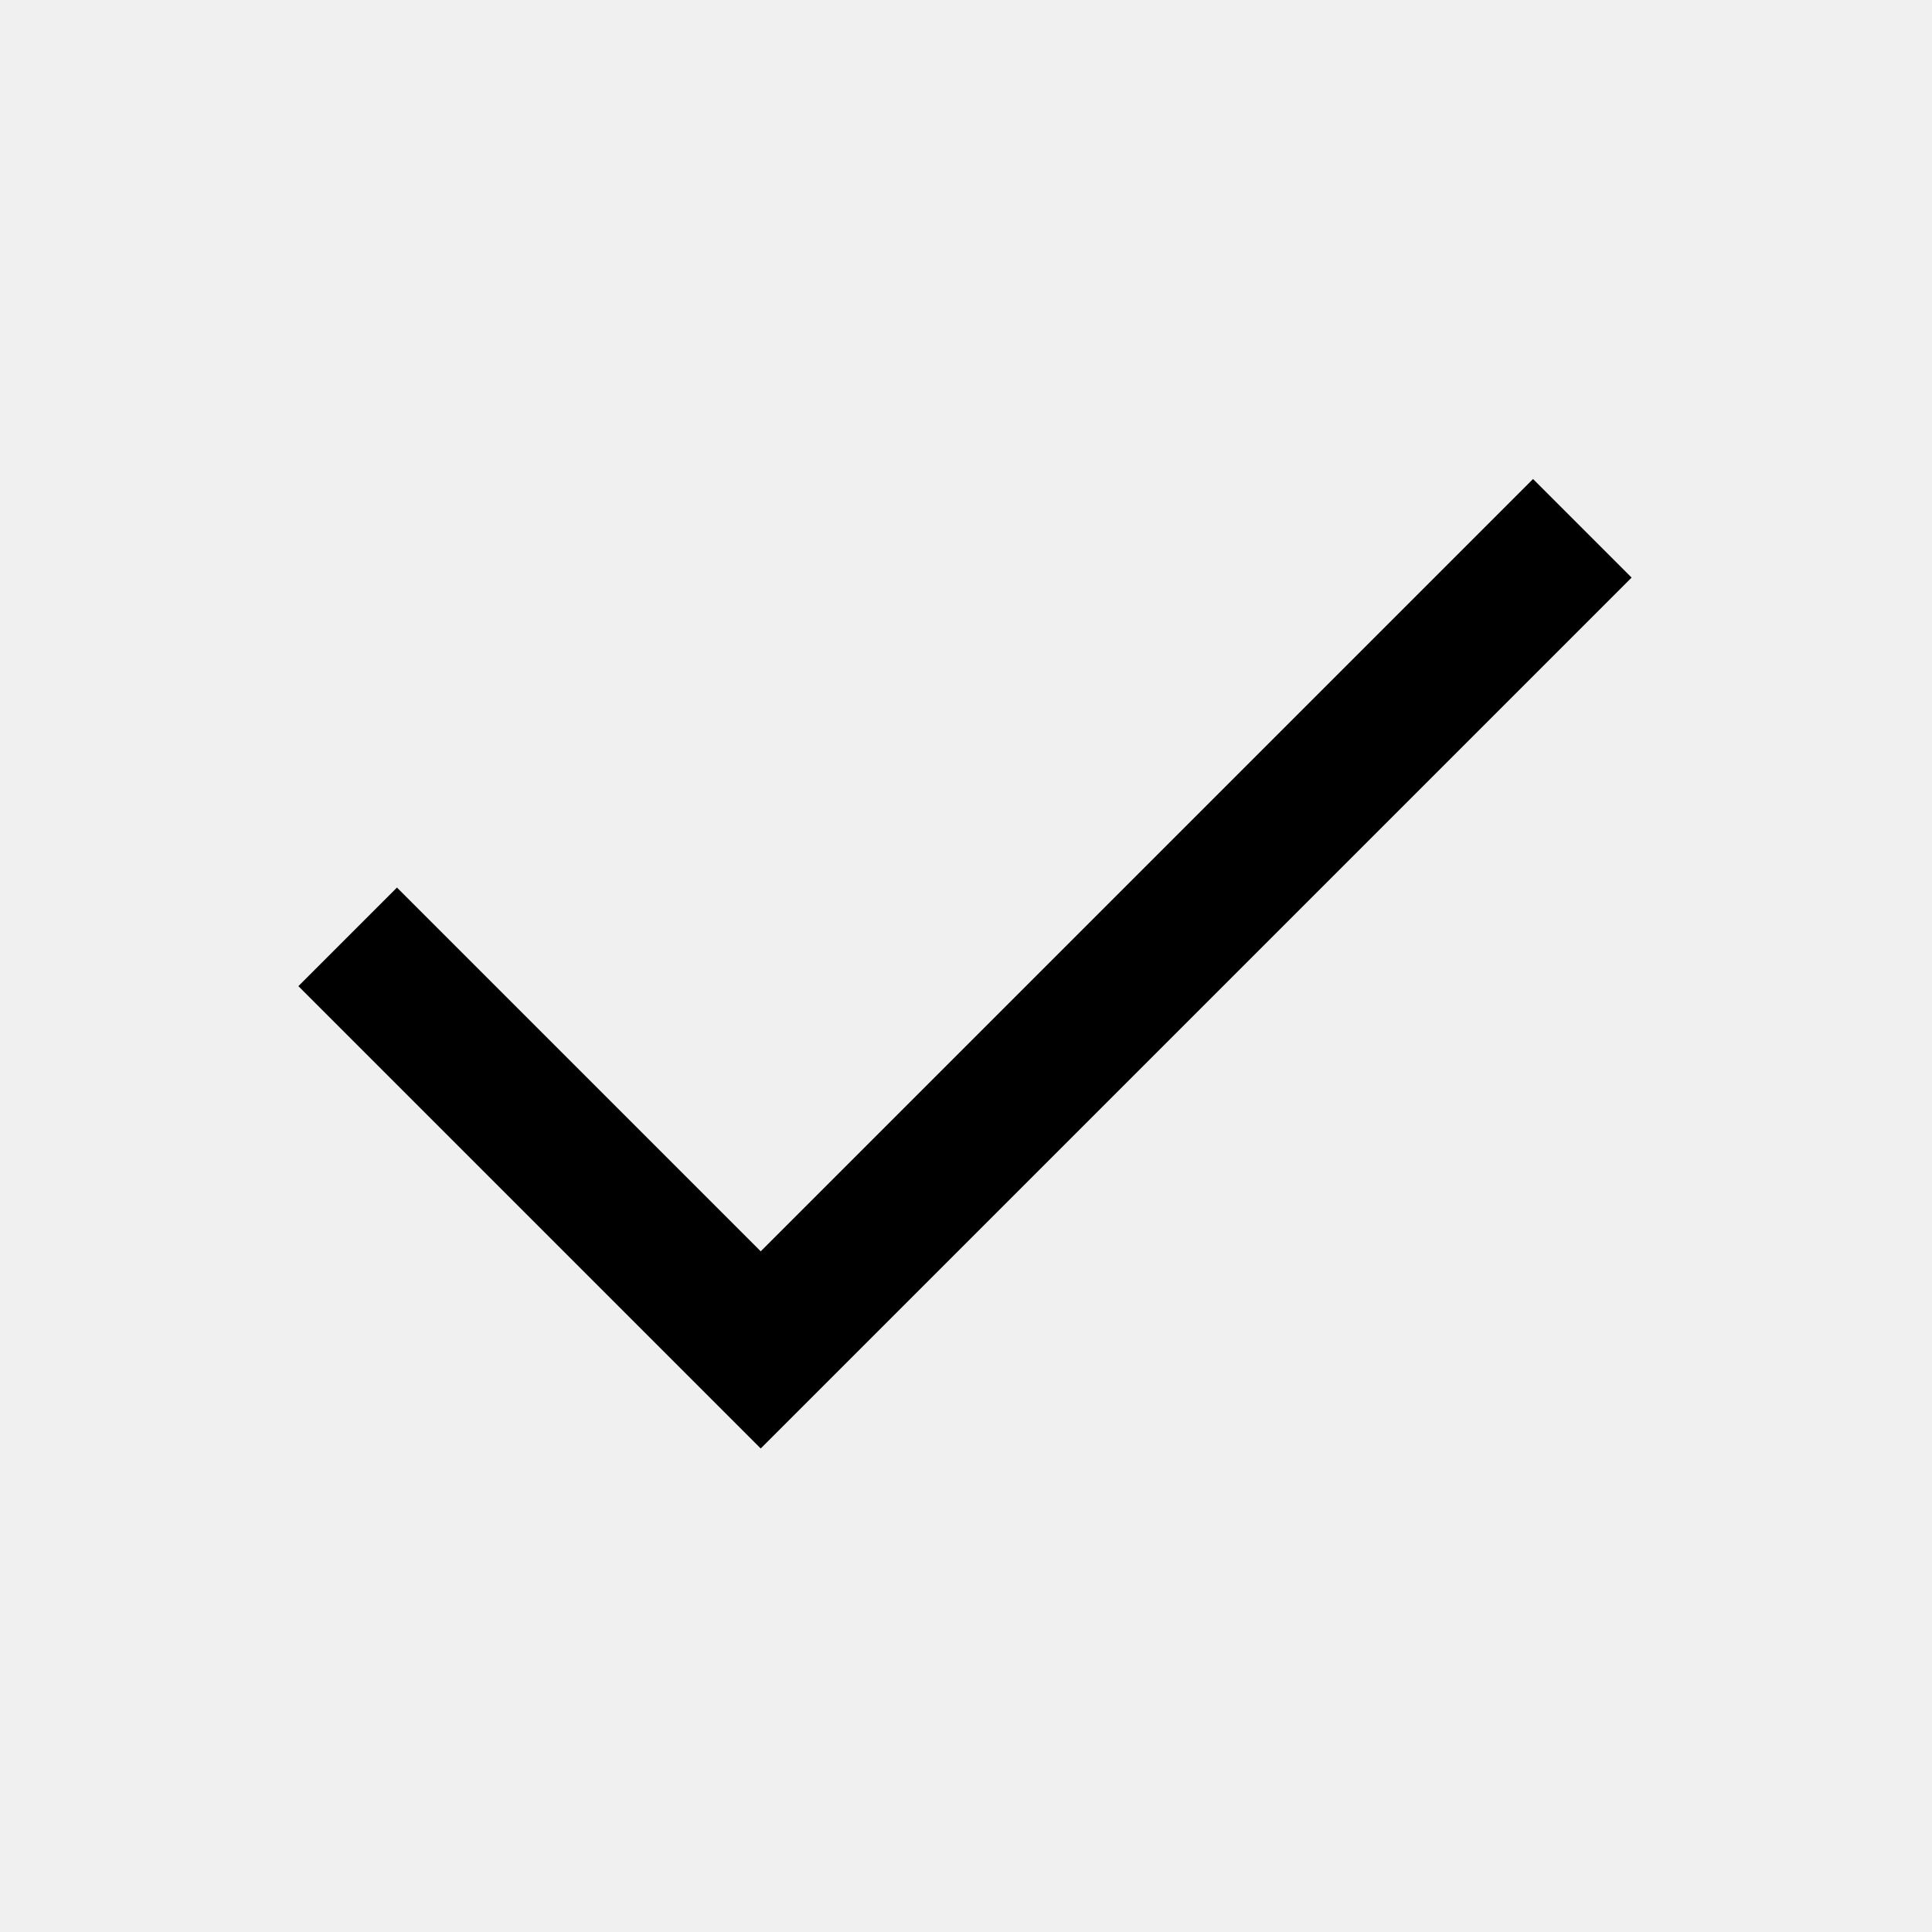
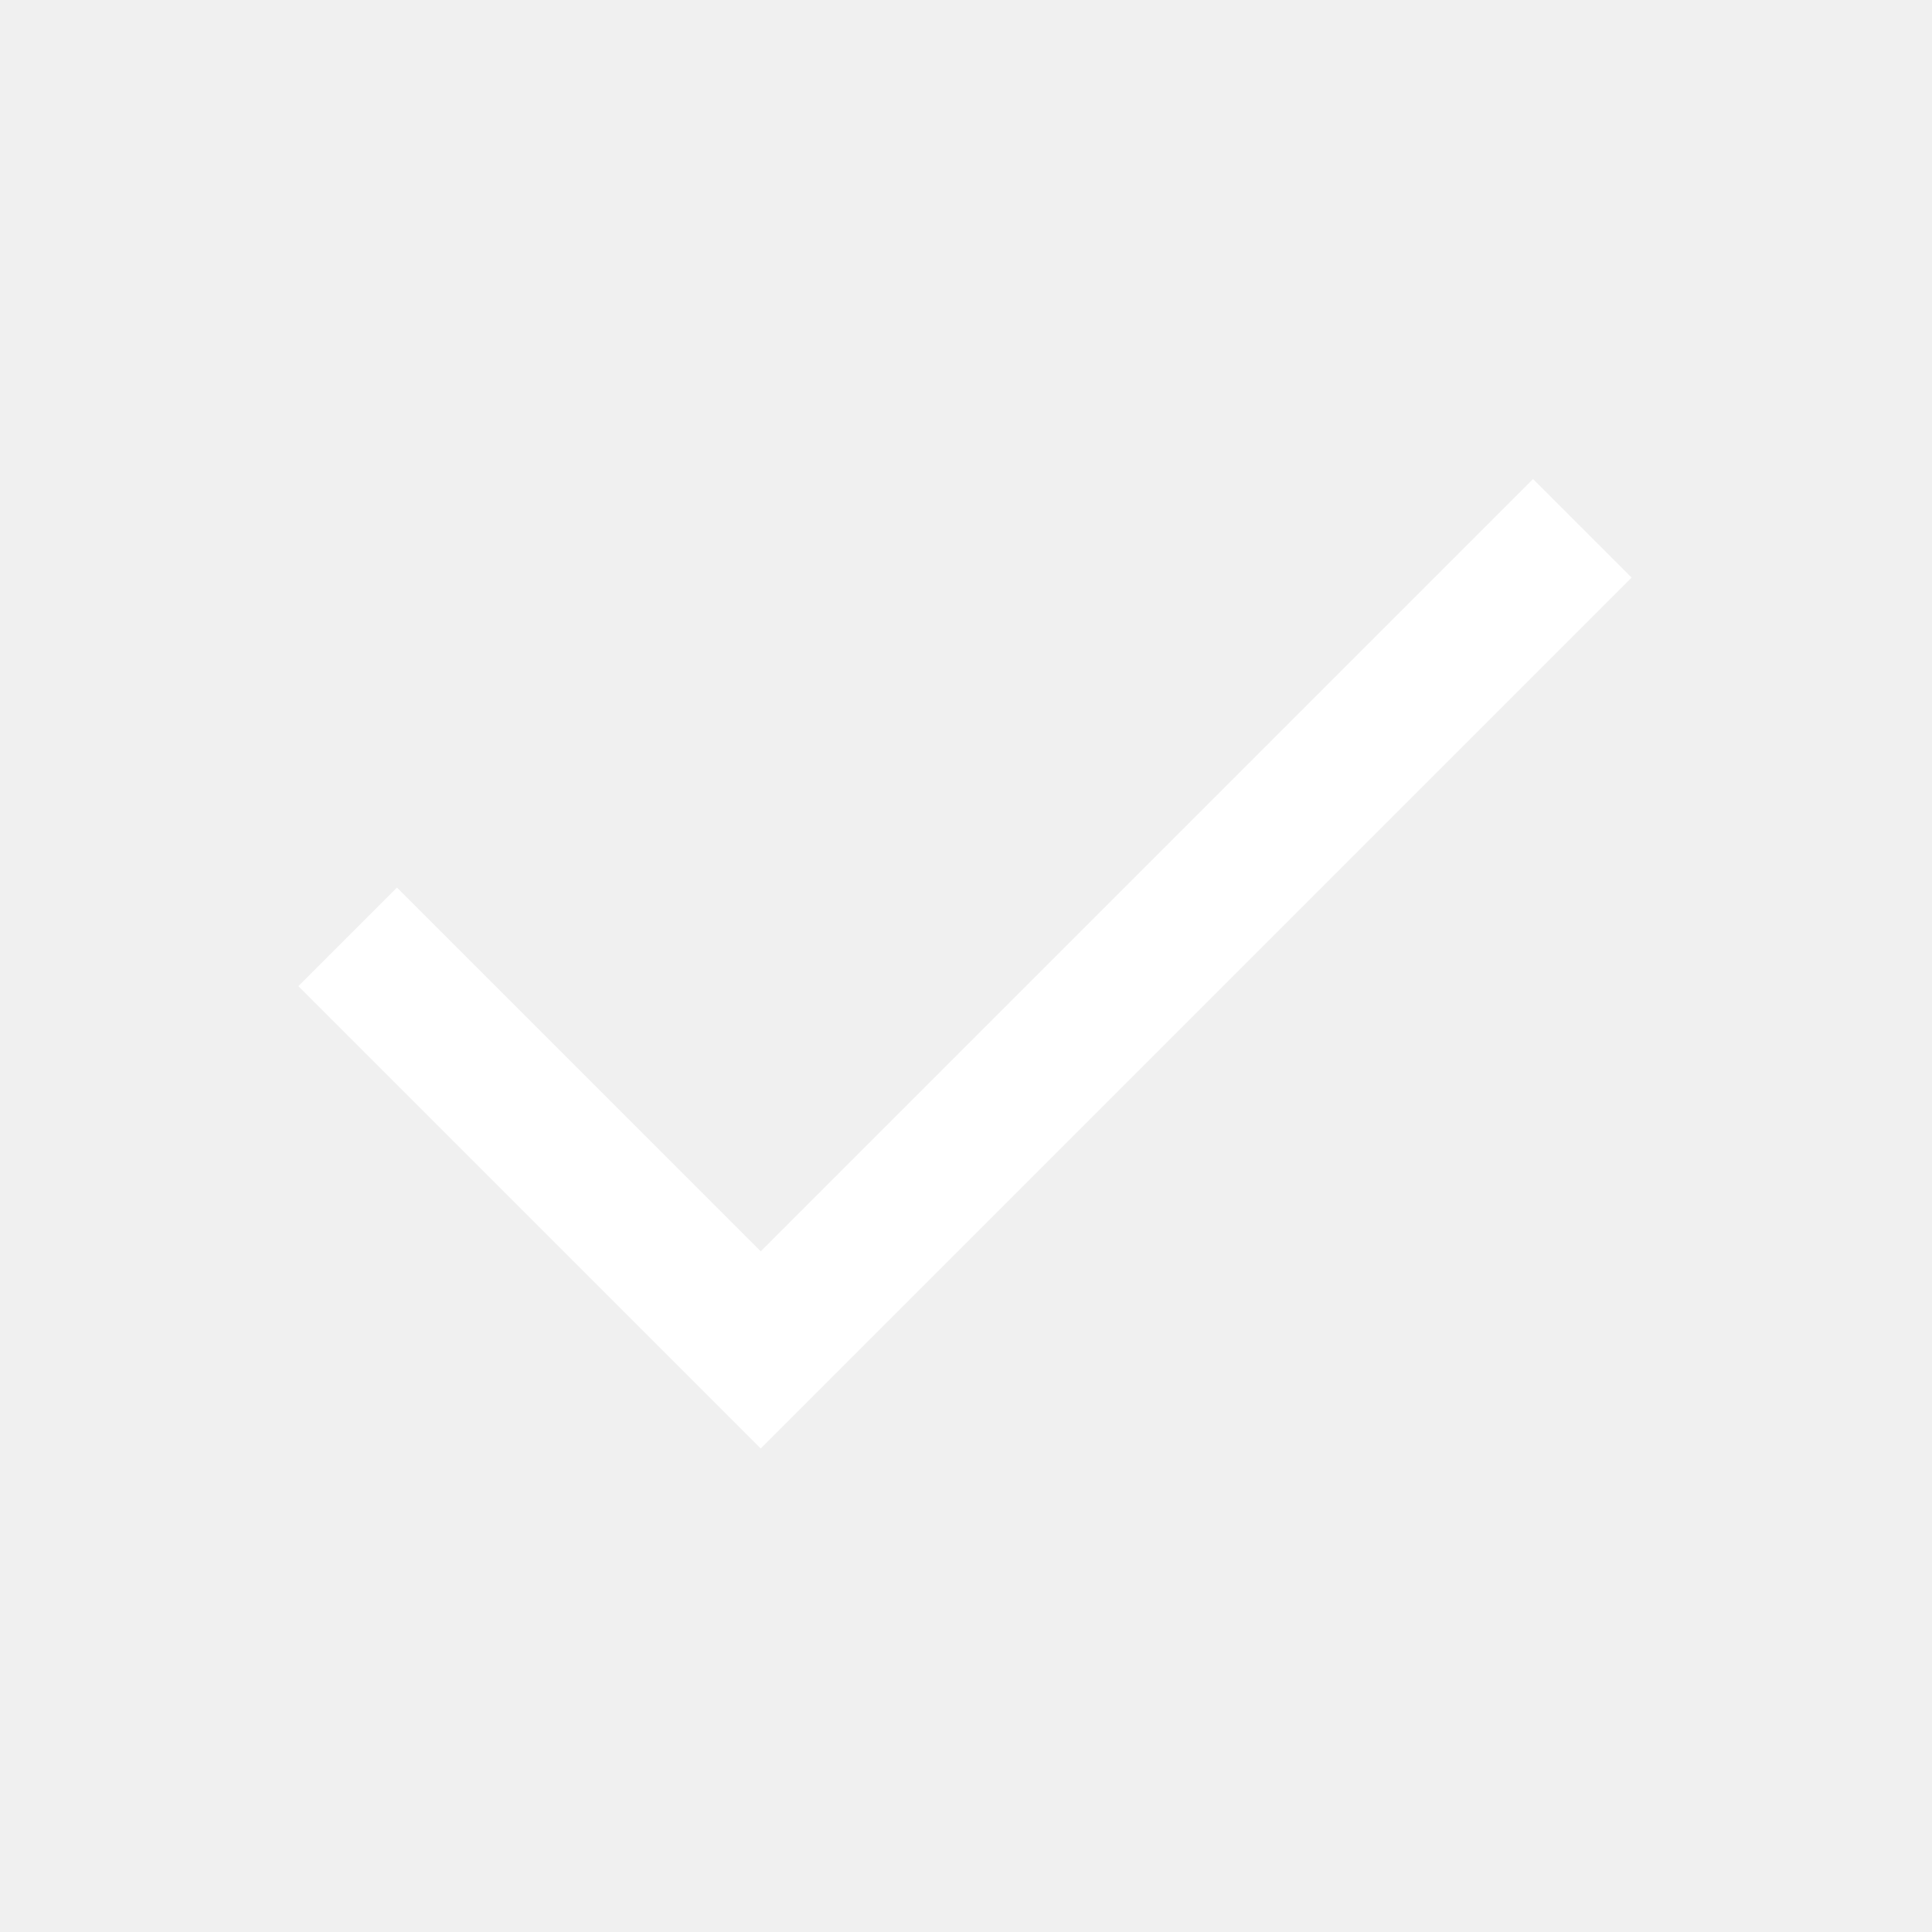
<svg xmlns="http://www.w3.org/2000/svg" height="48" viewBox="0 96 960 960" width="48">
-   <path d="M378 815.739 148.261 586l48.978-48.978L378 717.782l383.761-383.76L810.739 383 378 815.739Z" />
+   <path style="fill: #fff;" d="M378 815.739 148.261 586l48.978-48.978L378 717.782l383.761-383.76L810.739 383 378 815.739Z" />
</svg>
